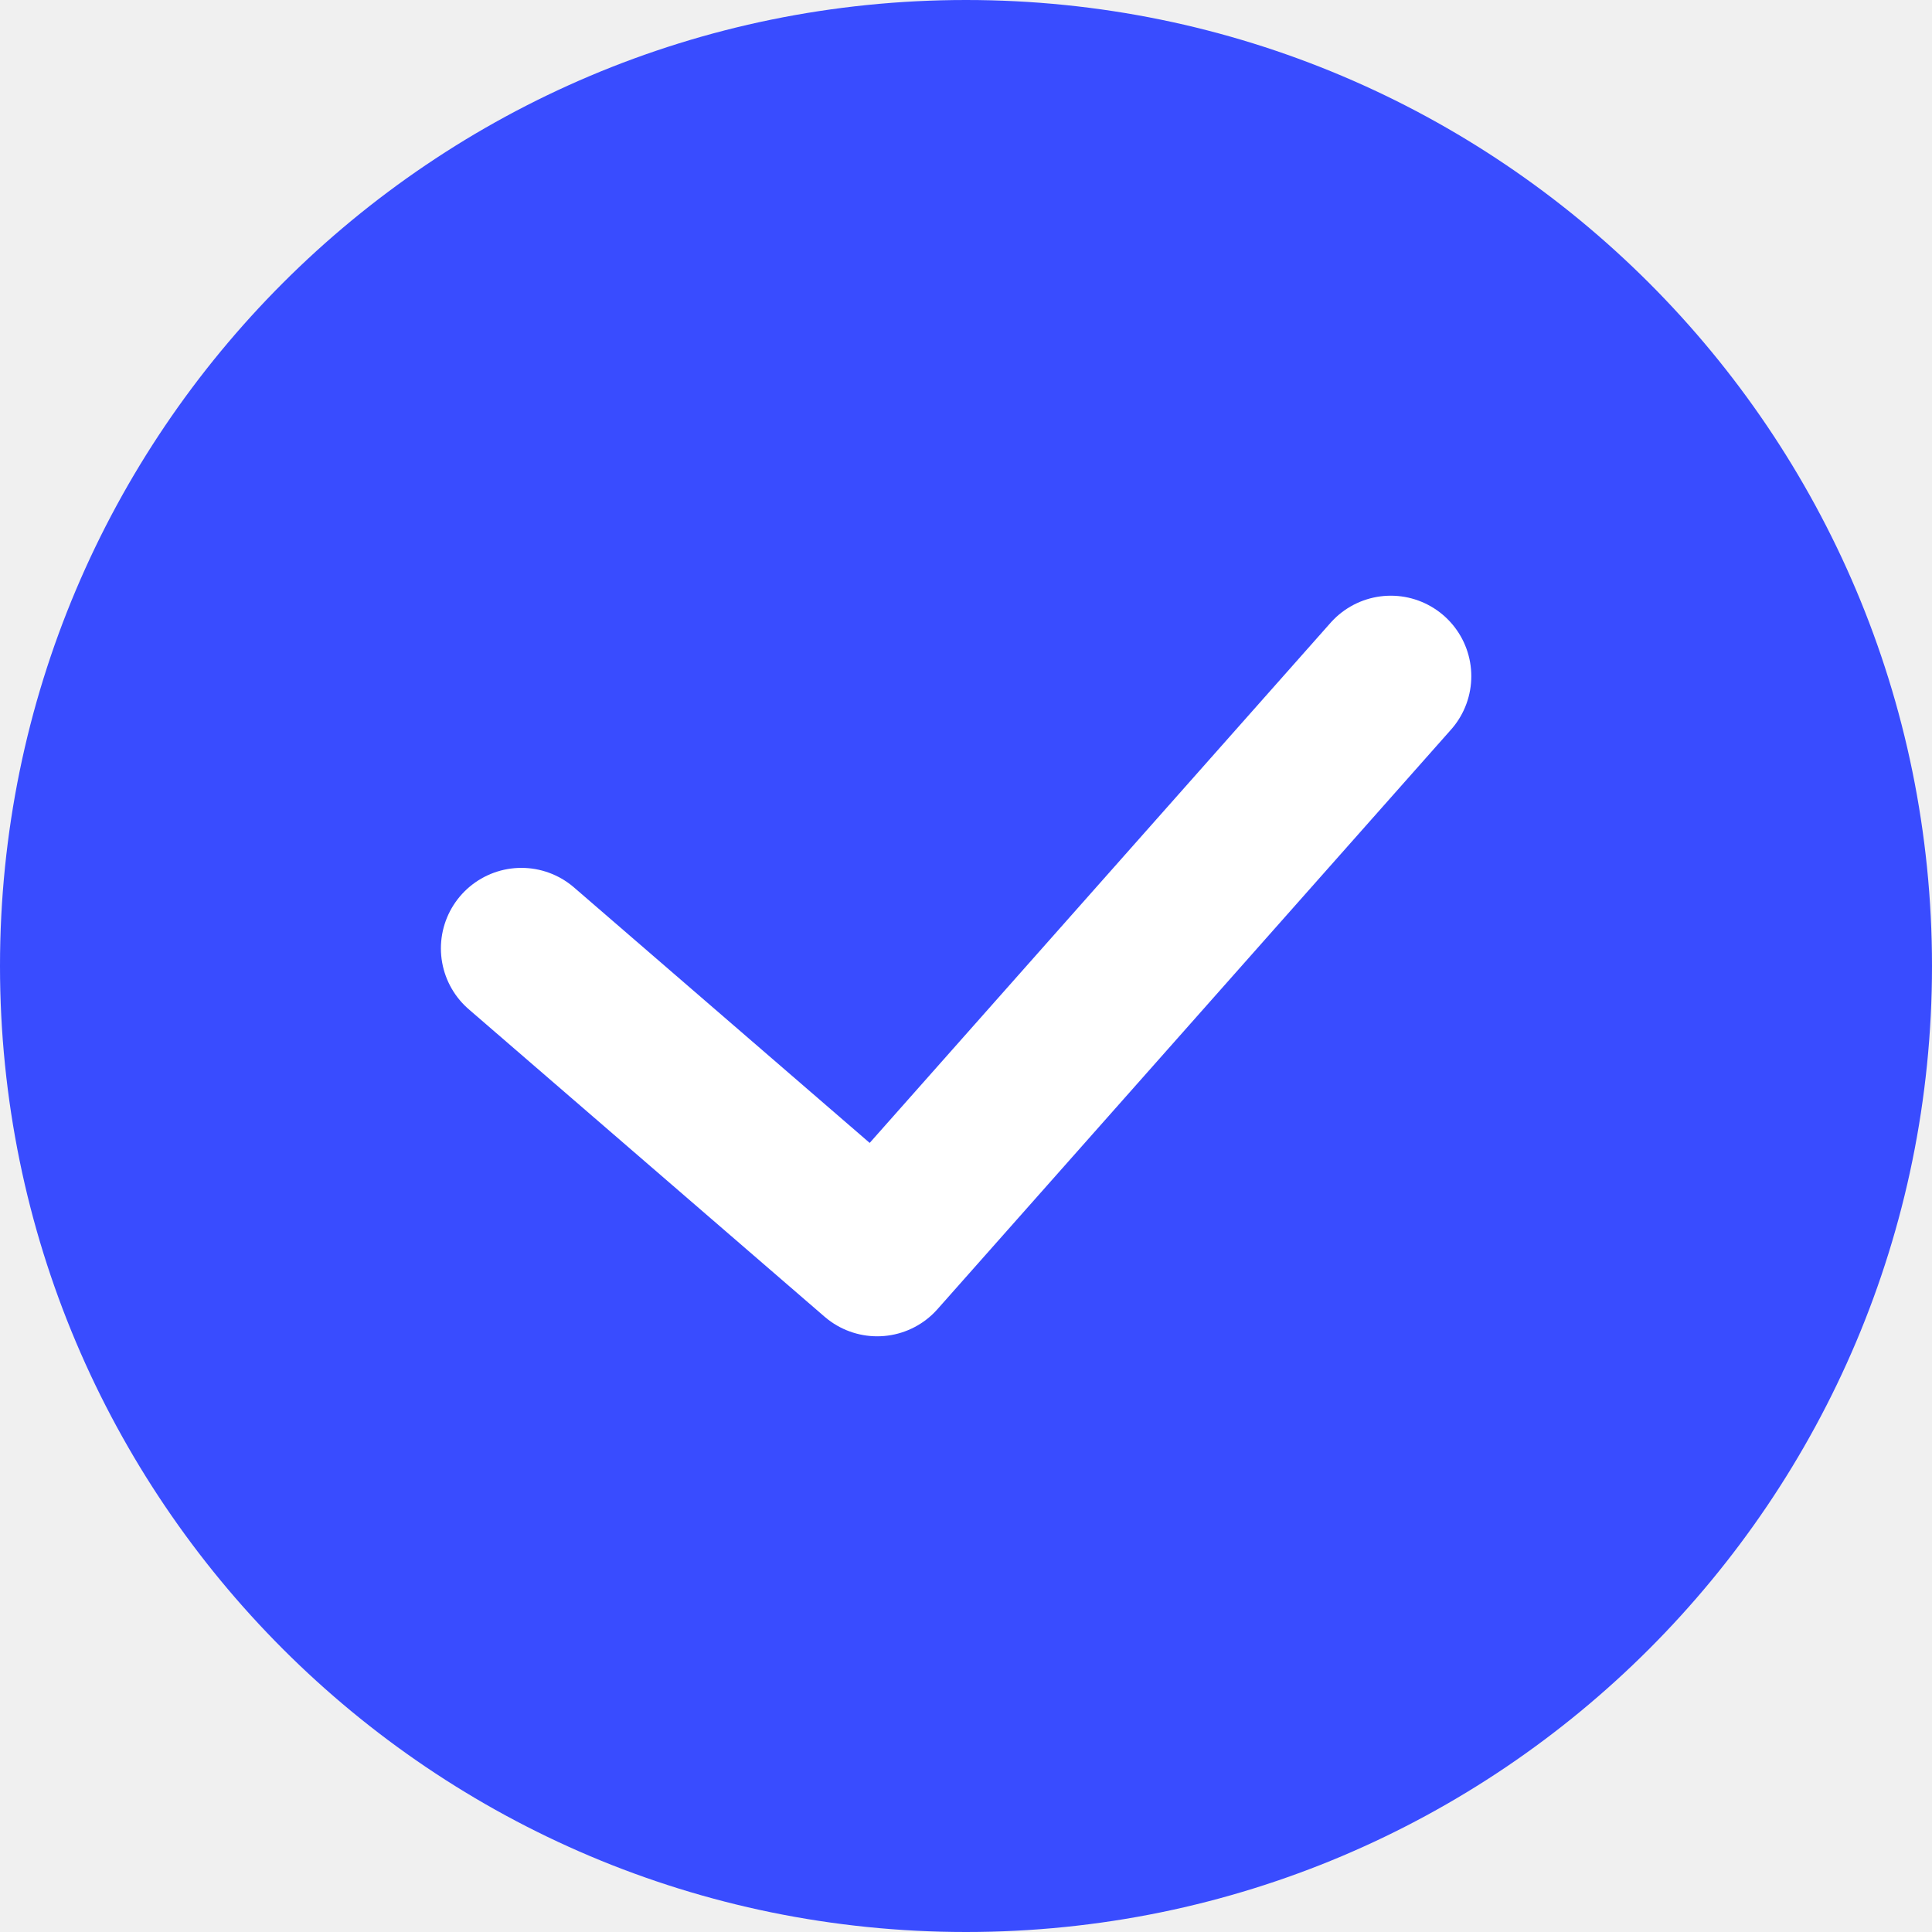
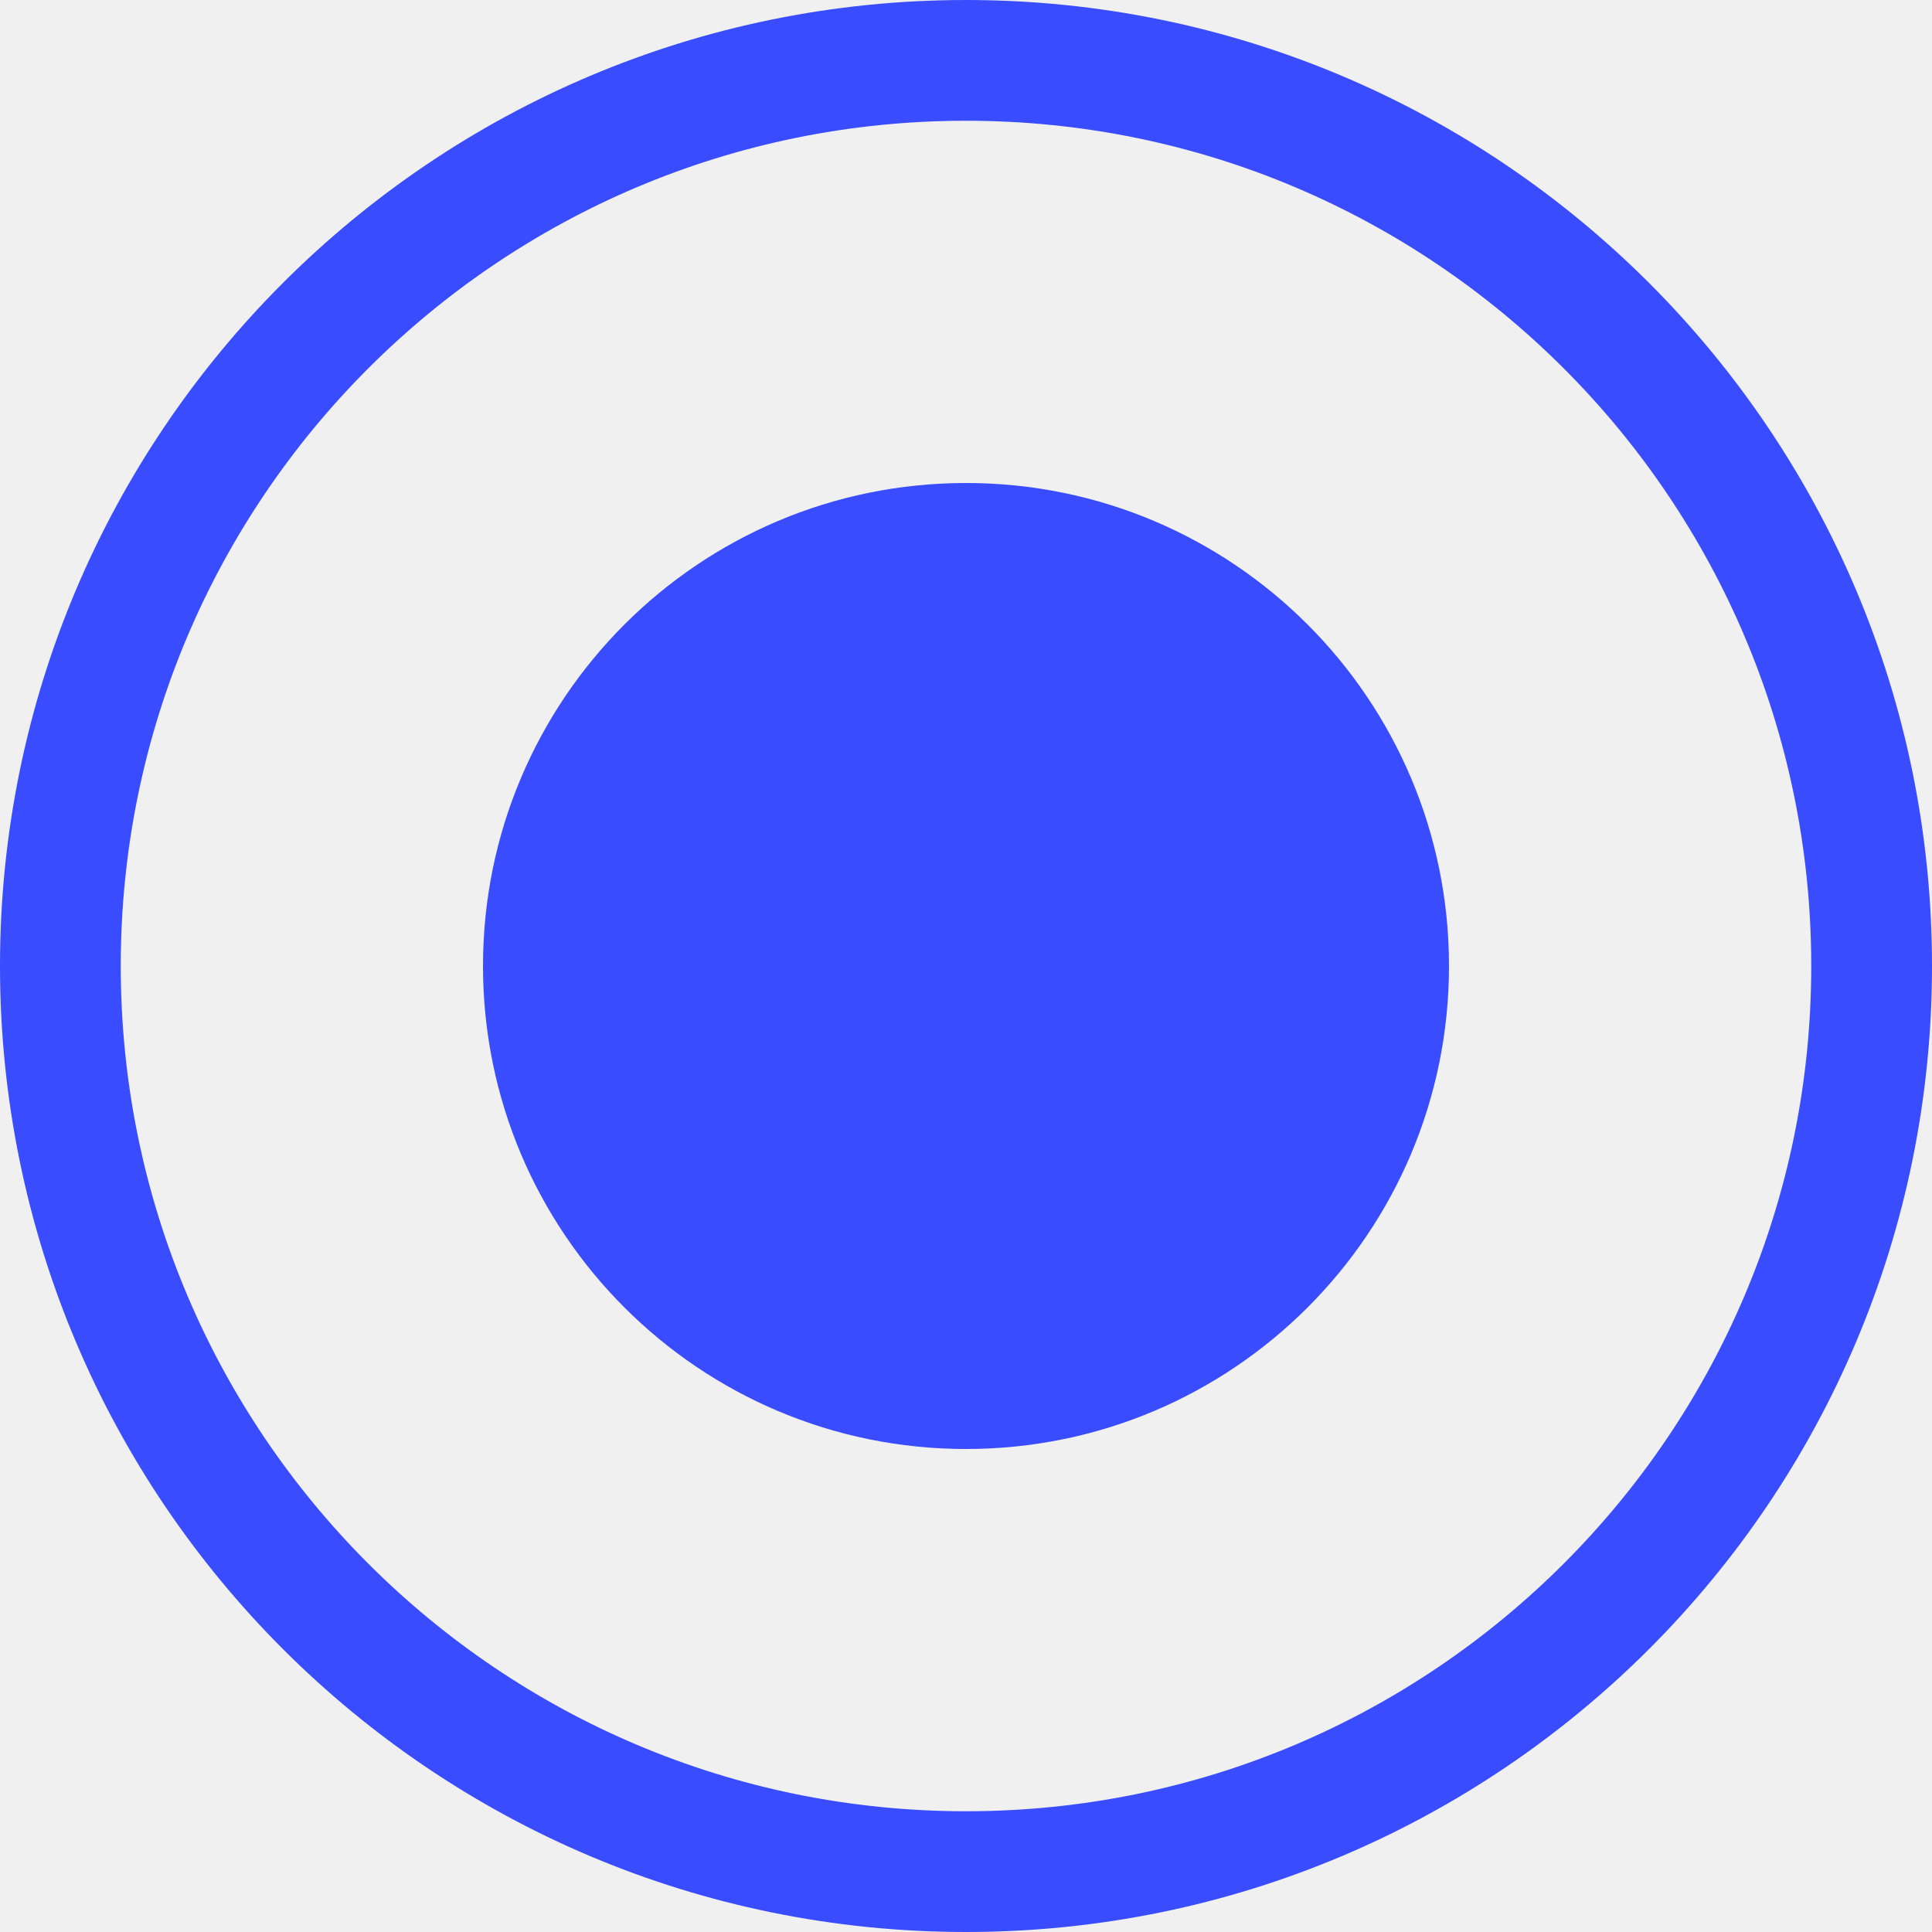
<svg xmlns="http://www.w3.org/2000/svg" width="24" height="24" viewBox="0 0 24 24" fill="none">
-   <g clip-path="url(#clip0_1827_10009)">
-     <circle cx="12" cy="12" r="12" fill="#394CFF" />
-     <path d="M17.277 8.4L10.897 15.6L6.477 11.781" stroke="white" stroke-width="2" stroke-linecap="round" stroke-linejoin="round" />
+   <g clip-path="url(#clip0_2903_25259)">
+     <circle cx="12" cy="12" r="11.25" stroke="#394CFF" stroke-width="1.5" />
+     <circle cx="12" cy="12" r="6" fill="#394CFF" />
  </g>
  <defs>
-     <clipPath id="clip0_1827_10009">
+     <clipPath id="clip0_2903_25259">
      <rect width="24" height="24" fill="white" />
    </clipPath>
  </defs>
</svg>
